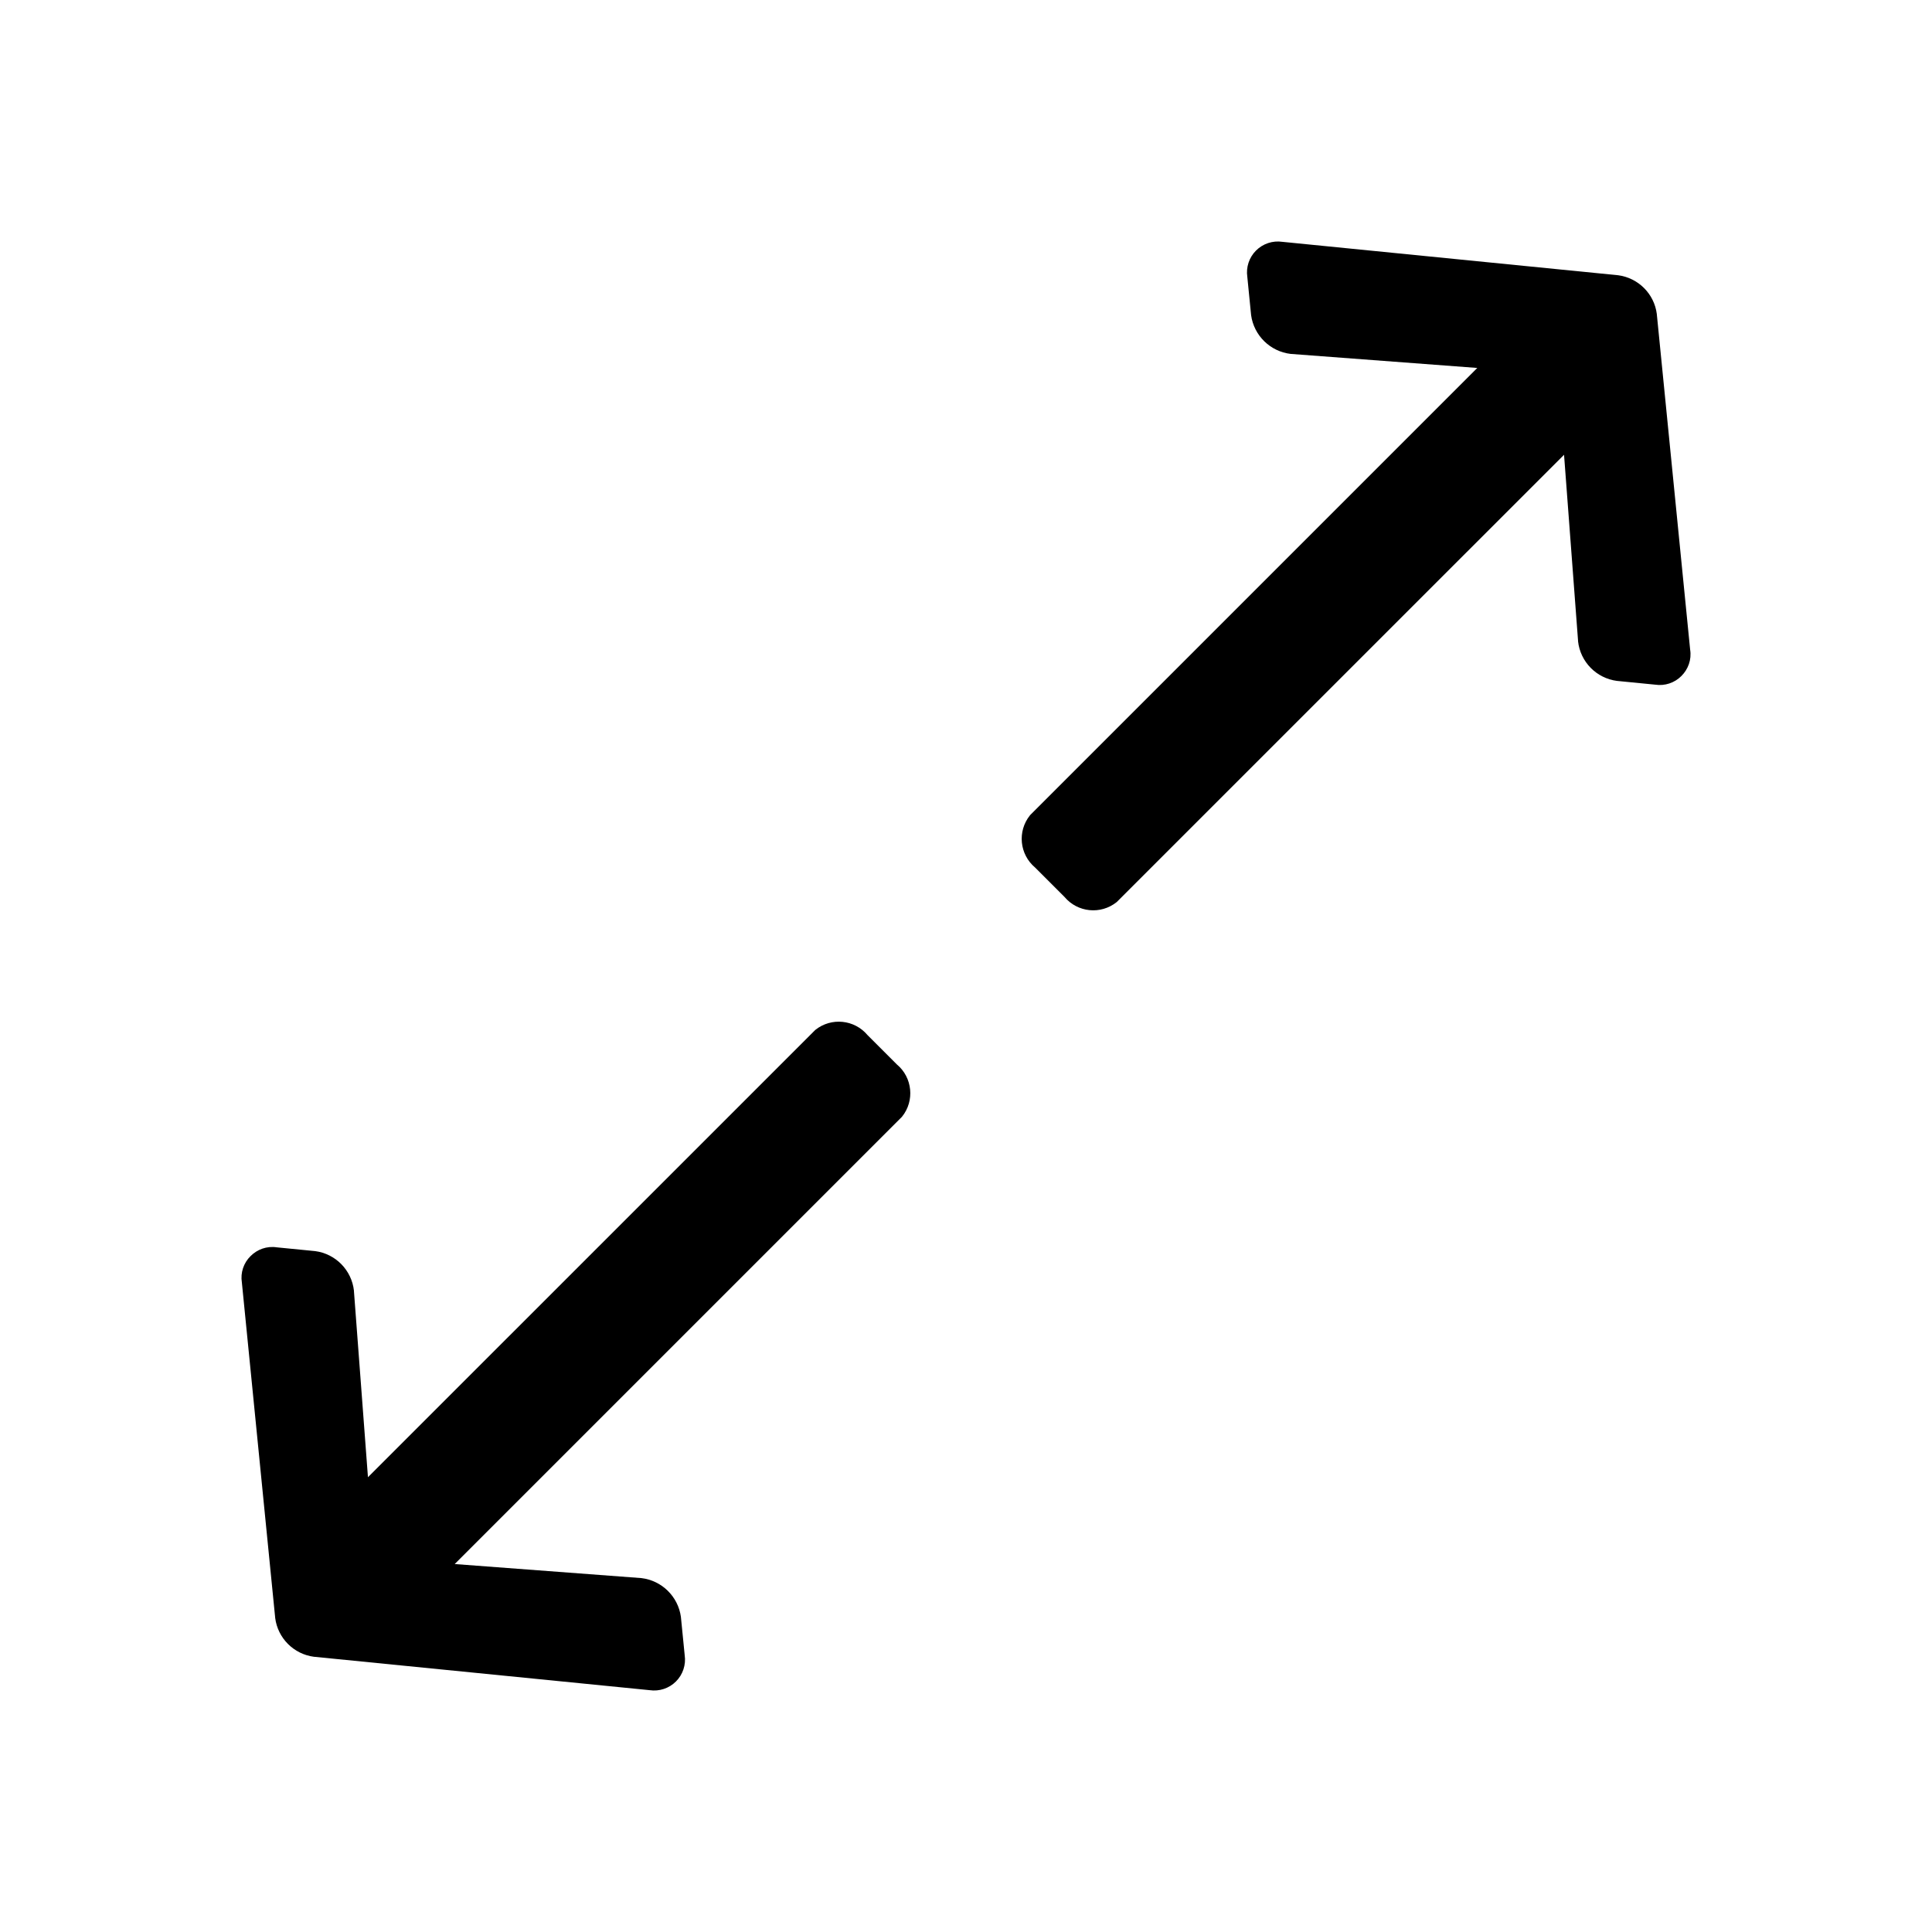
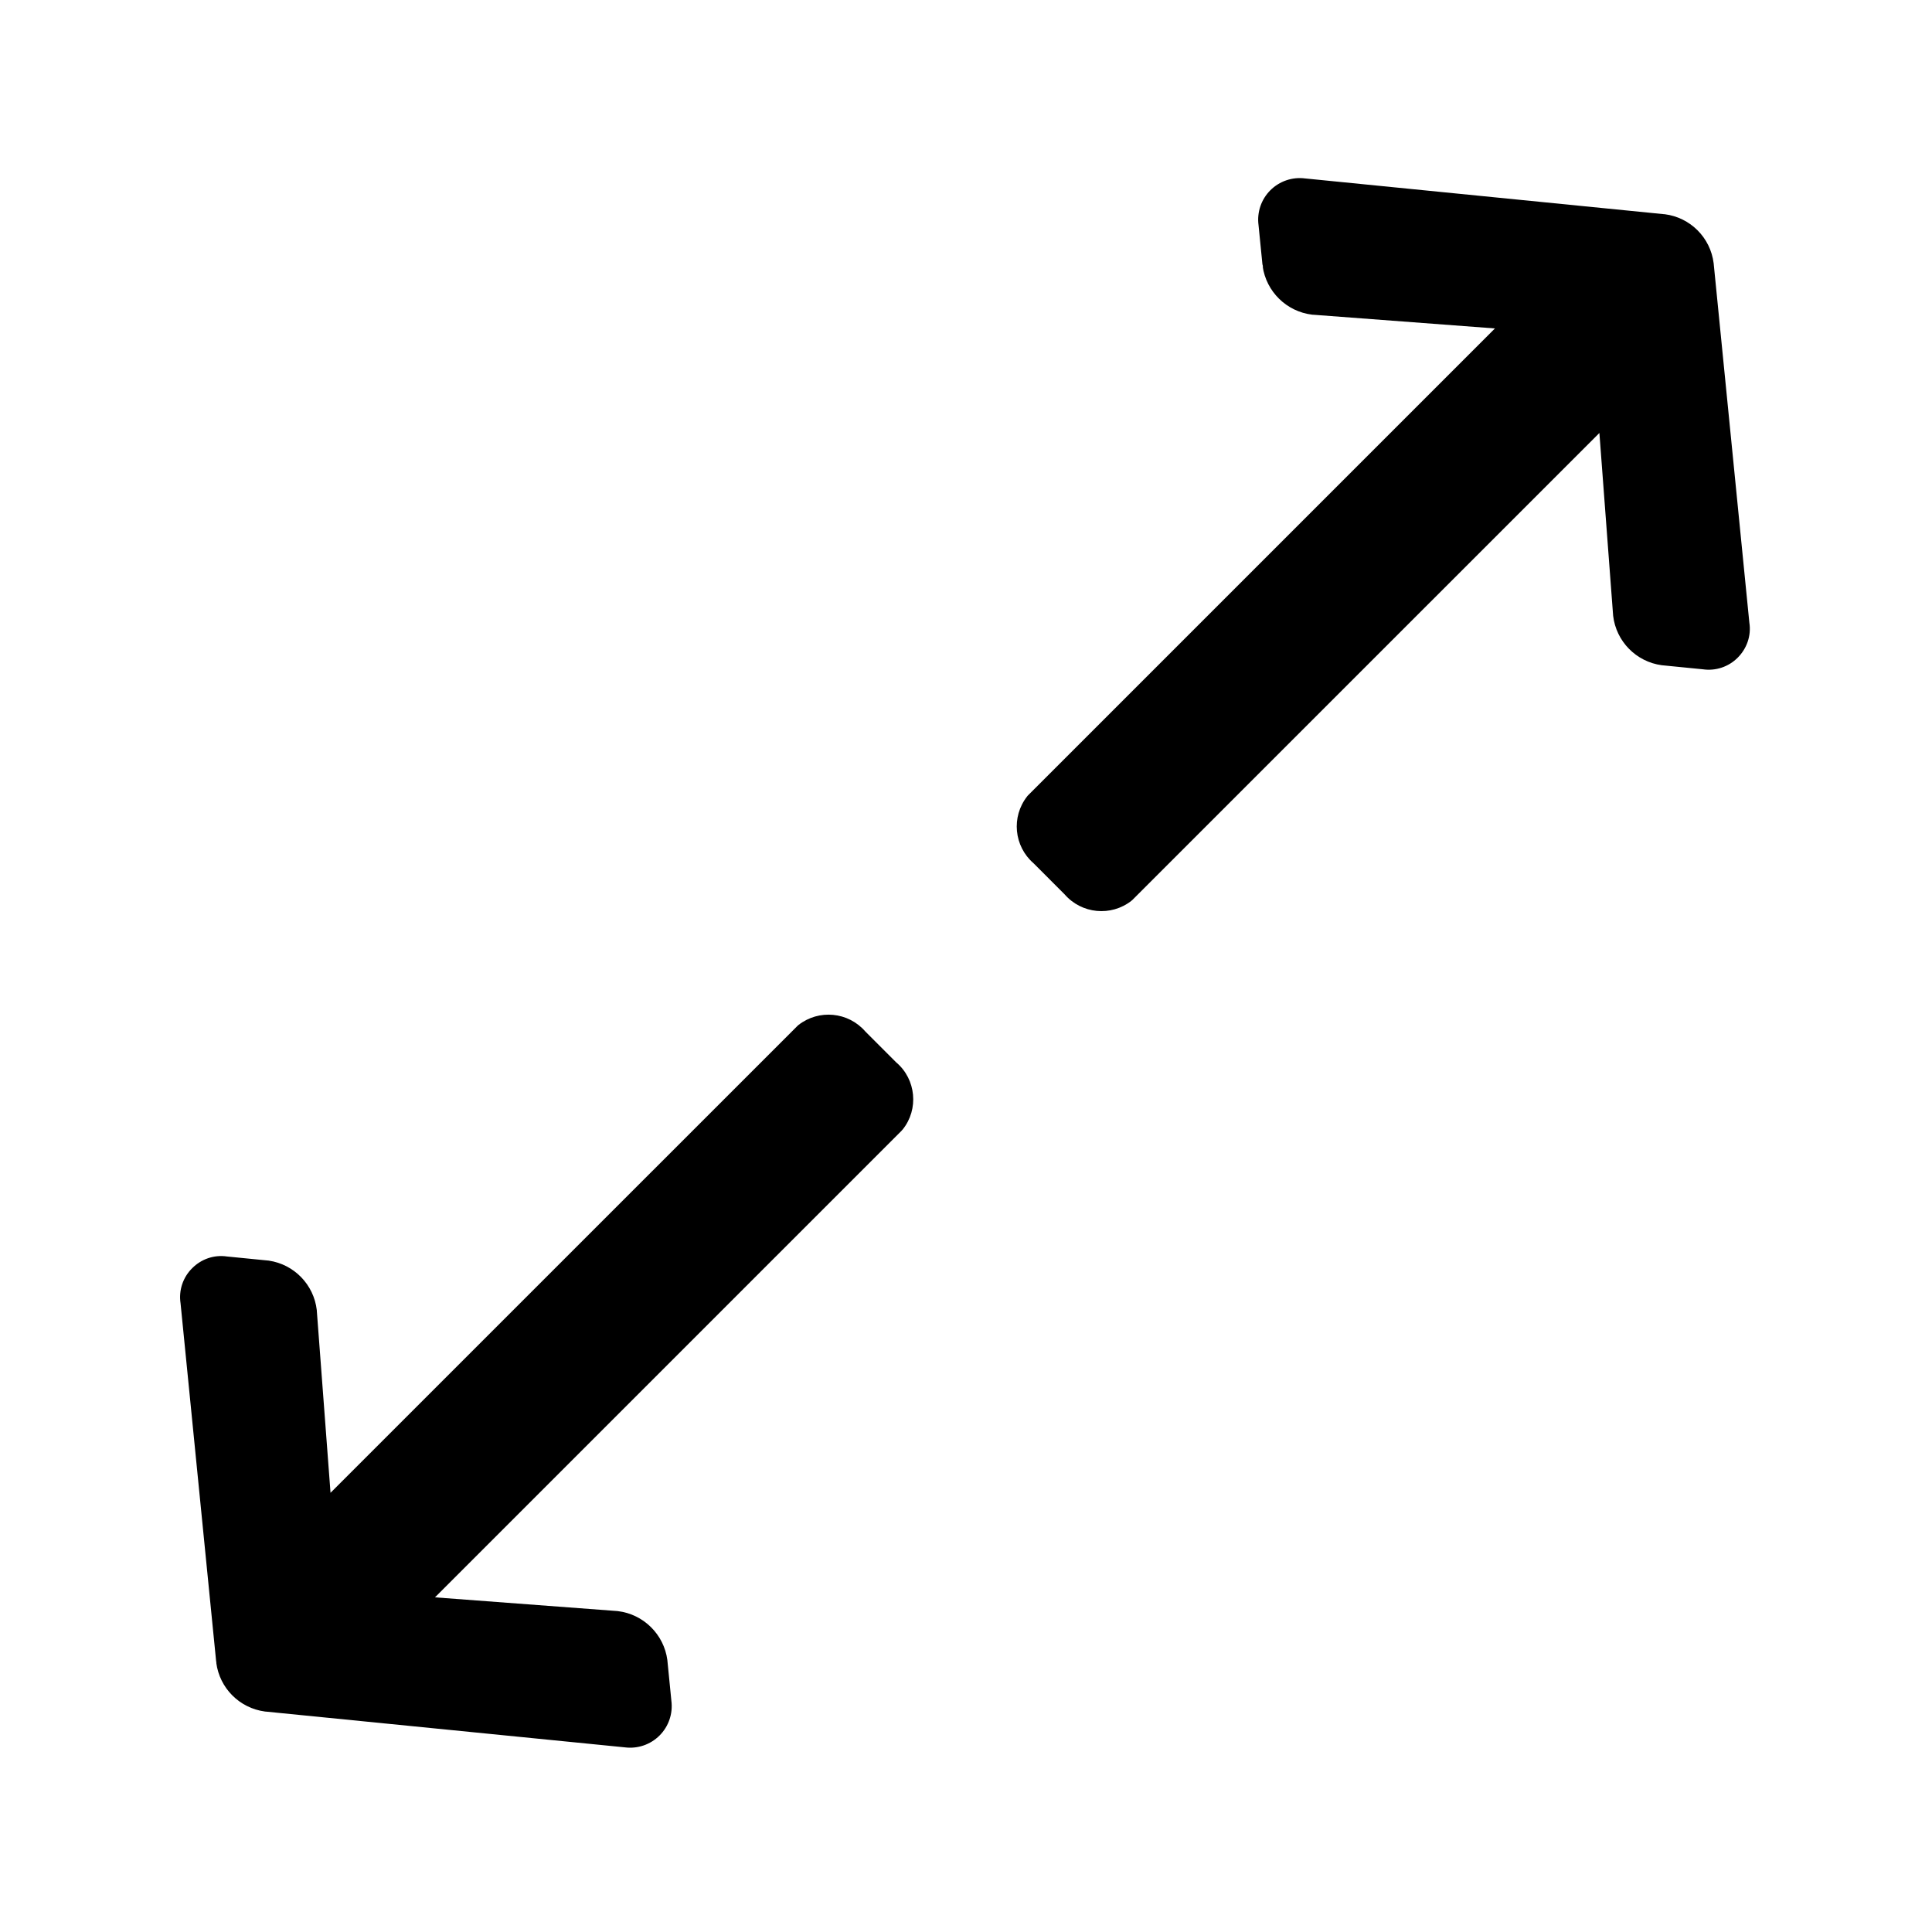
<svg xmlns="http://www.w3.org/2000/svg" xml:space="preserve" fill-rule="evenodd" stroke-linejoin="round" stroke-miterlimit="2" clip-rule="evenodd" viewBox="0 0 64 64">
  <g id="black">
-     <path d="M55.7 22.392a1.01 1.01 0 0 1-.872.288l-1.261-.124h-.003a1.49 1.49 0 0 1-1.289-1.312l.001-.005-.465-6.174L37 29.875l-.01.009a1.243 1.243 0 0 1-1.728-.173l-.973-.973a1.242 1.242 0 0 1-.172-1.727l.009-.011 14.811-14.811-6.176-.465h-.005a1.502 1.502 0 0 1-1.312-1.286v-.004l-.125-1.261a1.023 1.023 0 0 1 1.162-1.162l11.113 1.106h.005c.671.088 1.2.616 1.285 1.285v.005l1.104 11.111c.054.337-.068.654-.288.874ZM8.301 41.609c.218-.219.534-.341.871-.289l1.261.124h.003a1.49 1.49 0 0 1 1.289 1.312l-.001.005.465 6.174L27 34.125l.01-.009a1.243 1.243 0 0 1 1.728.173l.973.973c.517.431.593 1.204.172 1.727l-.009.011-14.811 14.811 6.176.465h.005a1.502 1.502 0 0 1 1.312 1.286v.004l.125 1.261a1.023 1.023 0 0 1-1.162 1.162l-11.113-1.106h-.005a1.489 1.489 0 0 1-1.285-1.285v-.005L8.012 42.482a1.002 1.002 0 0 1 .289-.873Z" />
+     <path d="m37.478 29.839.005-.001a1.616 1.616 0 0 1-2.218-.213l-1.022-1.023-.005-.005a1.613 1.613 0 0 1-.212-2.216c-.065.08.002-.003.002-.003l.009-.011.018-.02L49.522 10.88l-6.019-.454h-.02l-.017-.002a1.886 1.886 0 0 1-1.64-1.607.259.259 0 0 0 .009.04c.007.024-.012-.141-.012-.082l.001.026-.134-1.347a1.377 1.377 0 0 1 1.544-1.543l11.887 1.184.023.001a1.87 1.87 0 0 1 1.623 1.624l.002.021 1.18 11.879c.071.449-.091.871-.384 1.165a1.354 1.354 0 0 1-1.157.386l-1.323-.131-.035-.003a1.875 1.875 0 0 1-1.613-1.642l-.001-.015-.454-6.037-15.466 15.465-.011.01a.14.14 0 0 1-.027.021Zm-7.608 7.61.006-.002-15.467 15.467 6.023.453.016.001.017.002c.851.101 1.53.772 1.642 1.622l.002.022.131 1.325a1.377 1.377 0 0 1-1.543 1.544L8.808 56.699l-.021-.001-.013-.002a1.874 1.874 0 0 1-1.609-1.609c.006.042-.003-.098-.003-.039l.002.026-1.183-11.901a1.346 1.346 0 0 1 .388-1.165c.289-.29.708-.451 1.154-.385l1.323.131a.171.171 0 0 1 .045.004l.014.002a1.875 1.875 0 0 1 1.589 1.639l.002.038.453 6.014 15.466-15.465c-.077.076.011-.01.011-.01l.01-.01.012-.01a1.615 1.615 0 0 1 2.217.213l1.022 1.023.006.005c.653.557.748 1.546.211 2.217l-.001.002a.257.257 0 0 1-.033.033Z" />
  </g>
</svg>
